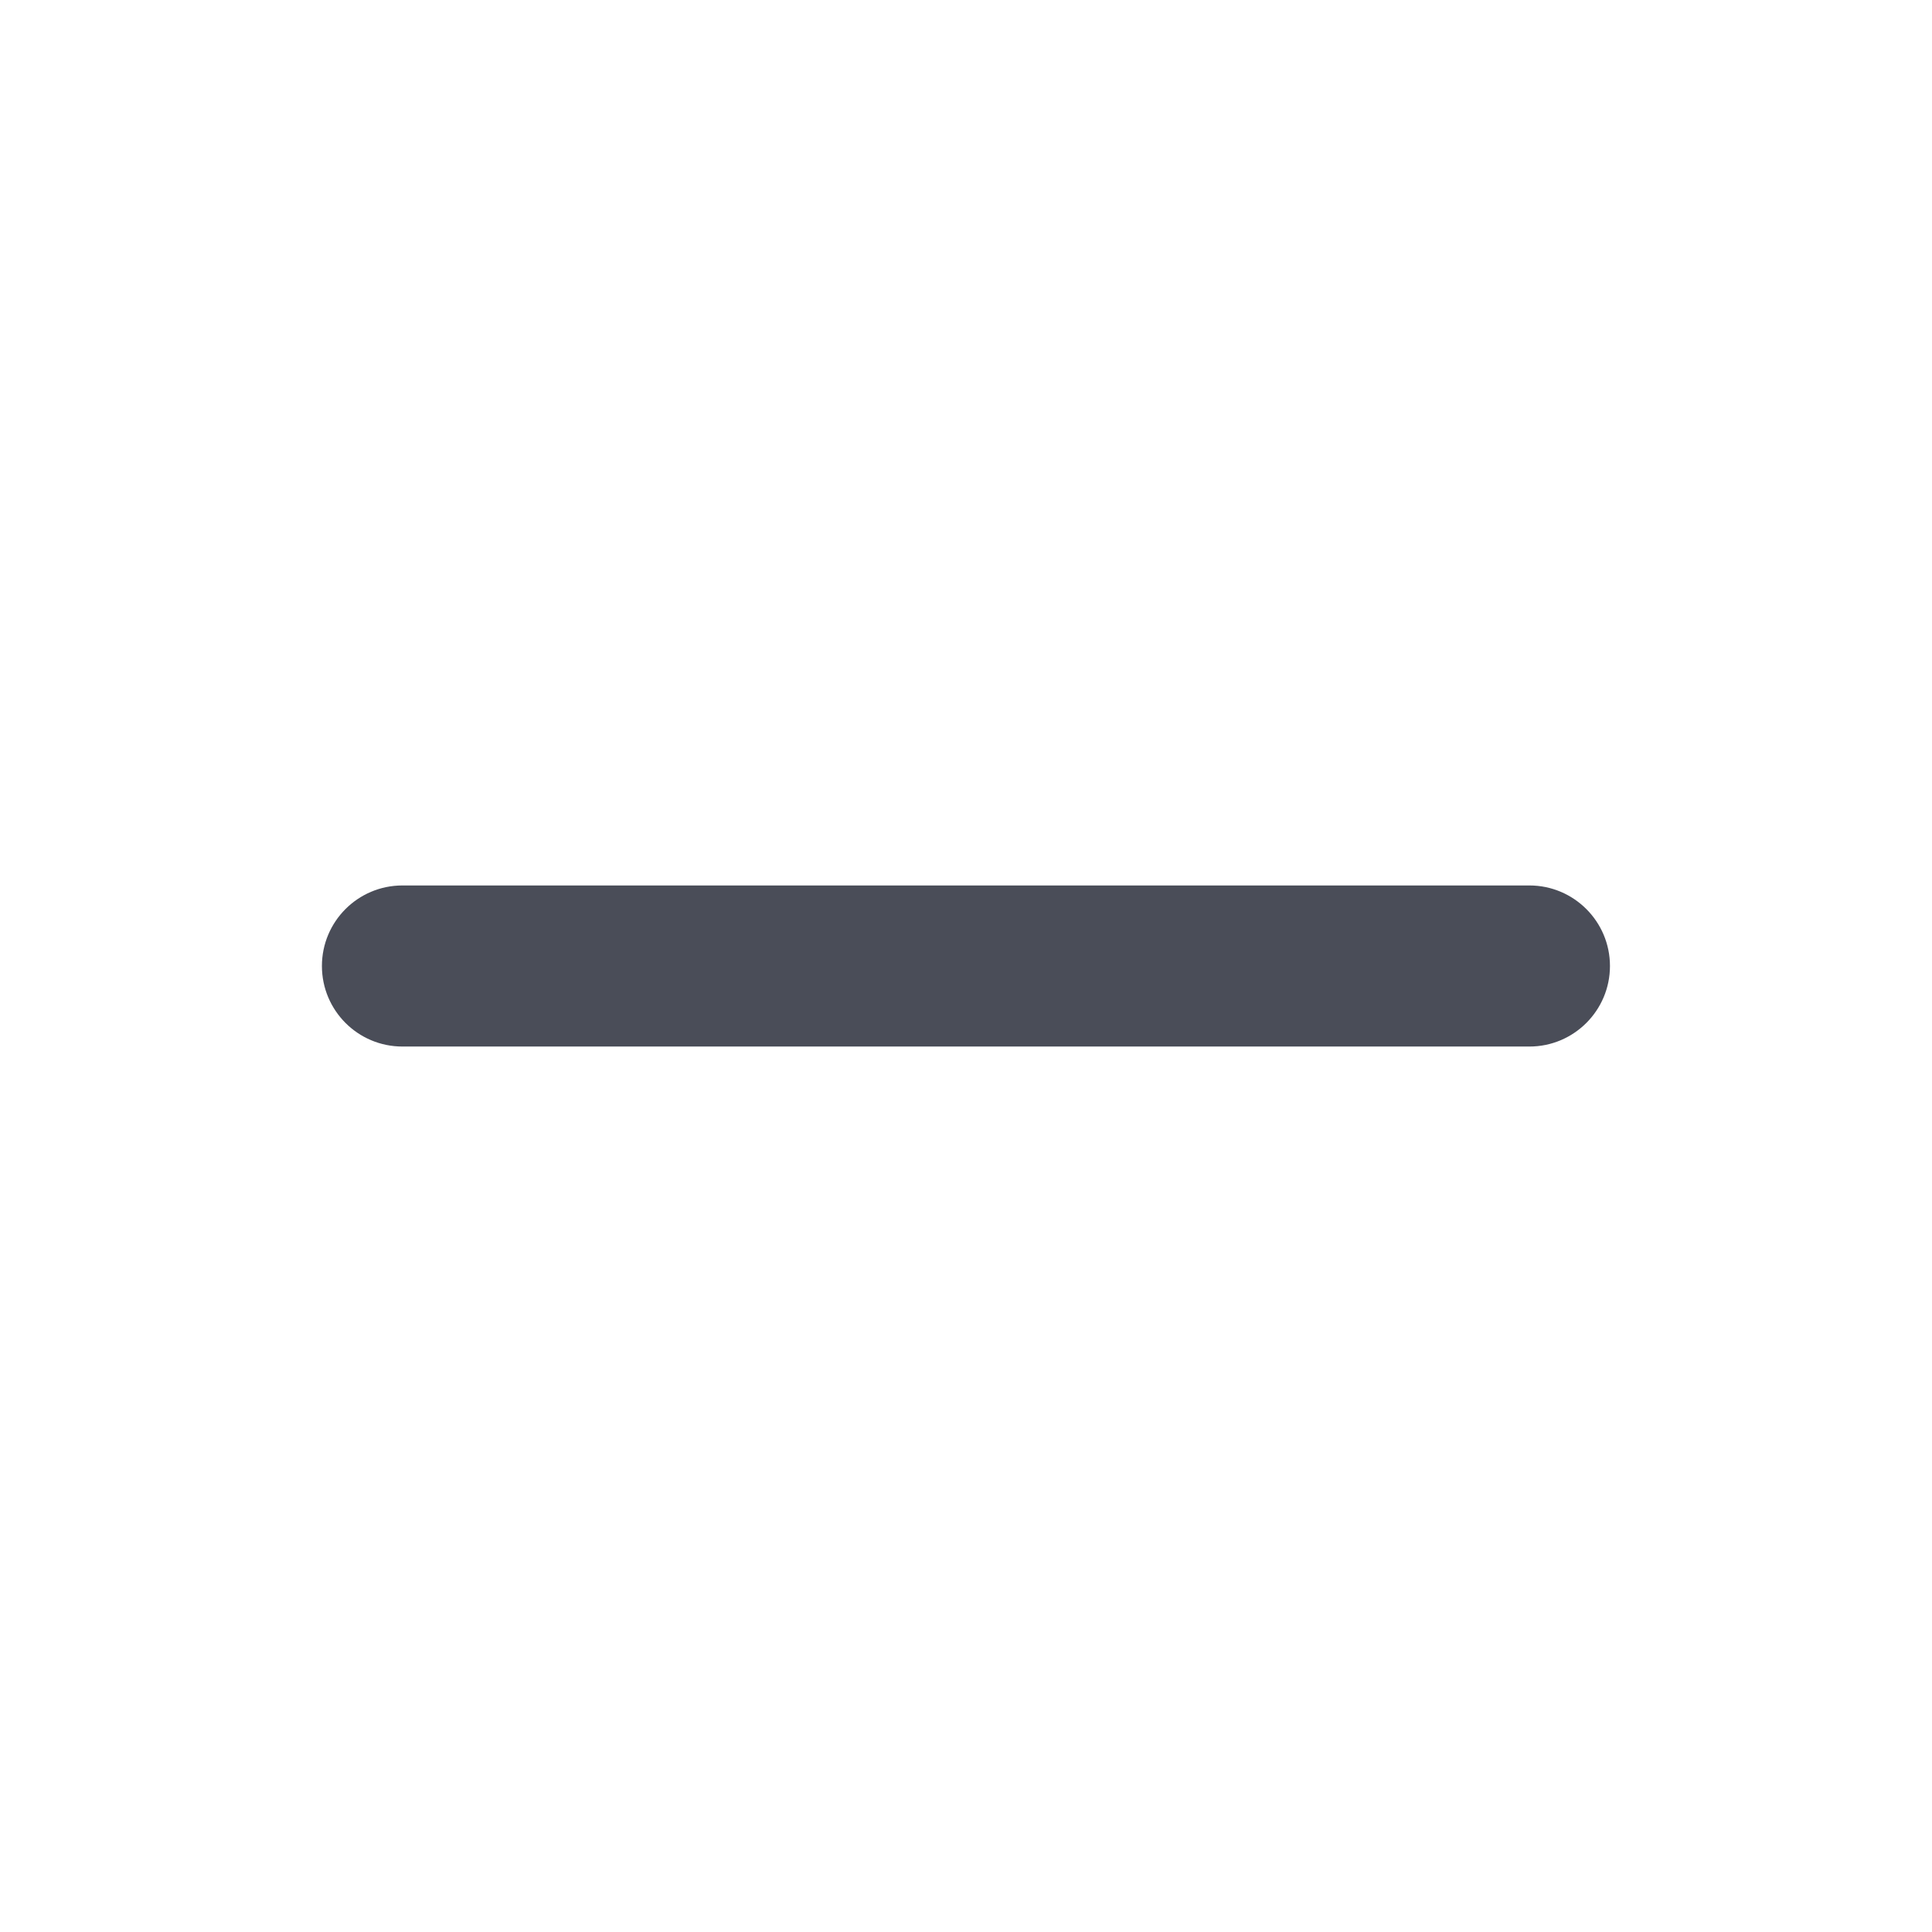
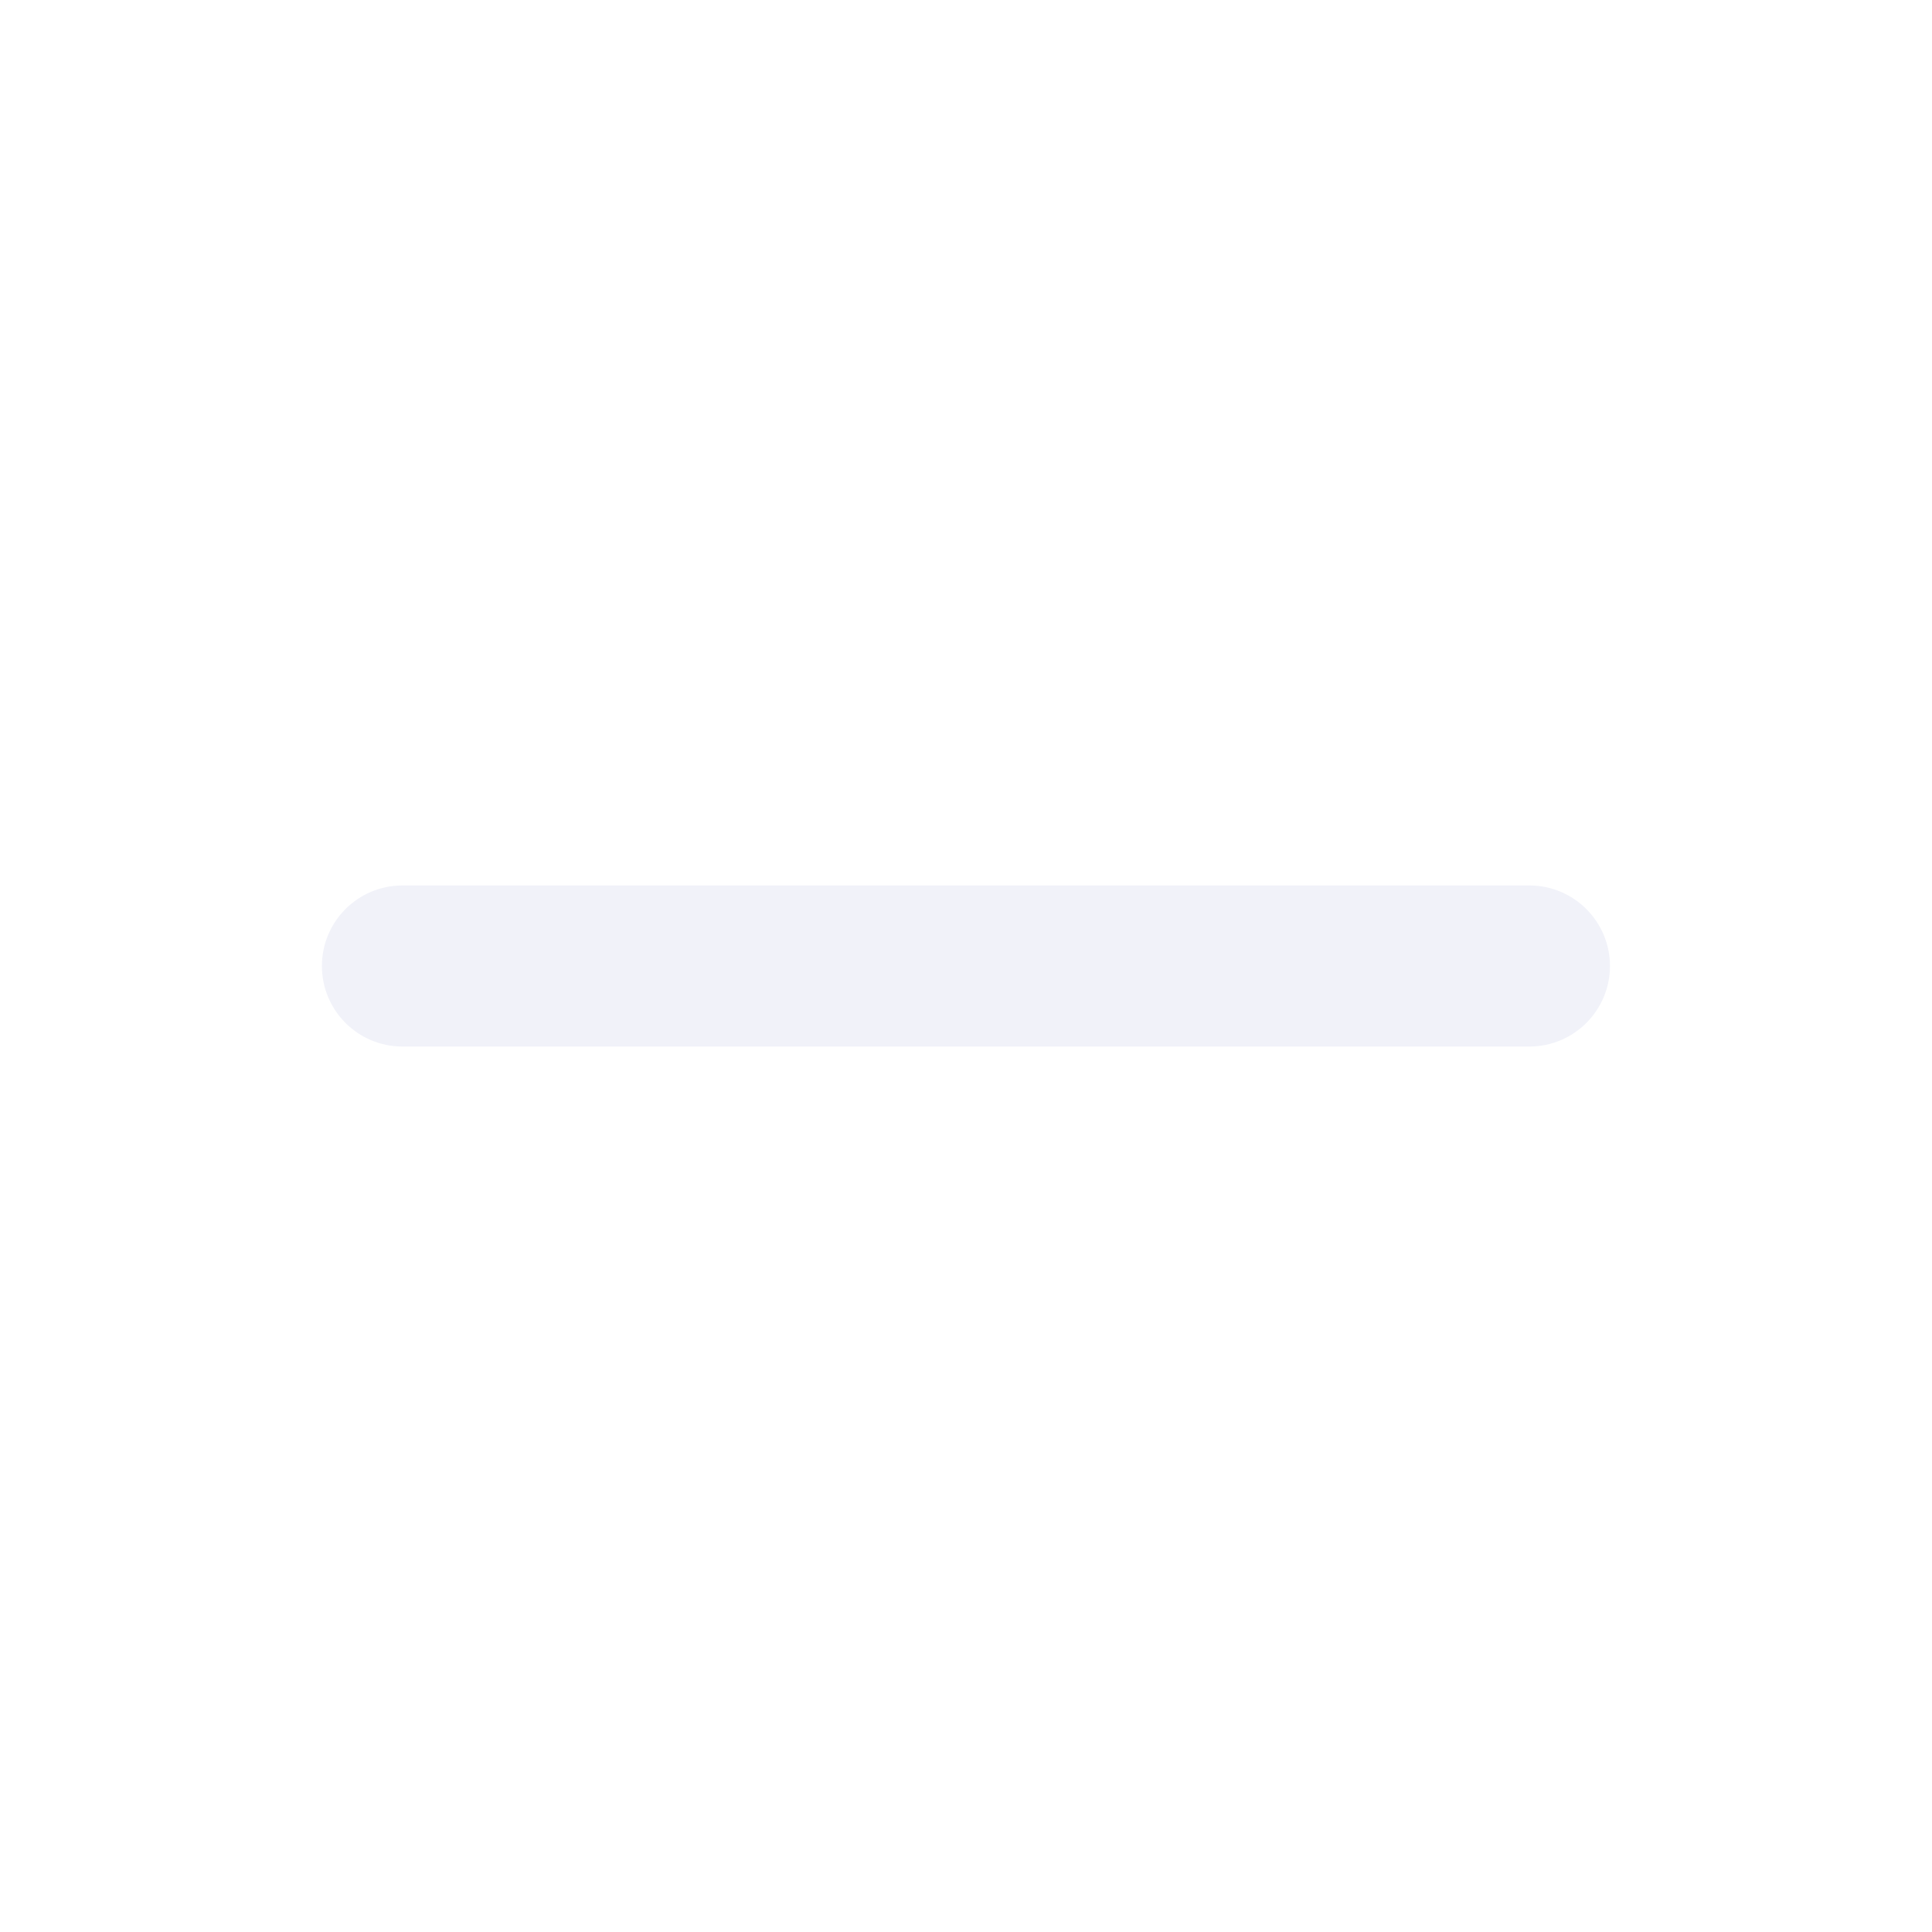
<svg xmlns="http://www.w3.org/2000/svg" width="16" height="16" viewBox="0 0 16 16" fill="none">
-   <path fill-rule="evenodd" clip-rule="evenodd" d="M2.666 8C2.666 7.632 2.964 7.333 3.333 7.333H12.666C13.034 7.333 13.333 7.632 13.333 8C13.333 8.368 13.034 8.667 12.666 8.667H3.333C2.964 8.667 2.666 8.368 2.666 8Z" fill="#4A4D58" />
+   <path fill-rule="evenodd" clip-rule="evenodd" d="M2.666 8C2.666 7.632 2.964 7.333 3.333 7.333H12.666C13.034 7.333 13.333 7.632 13.333 8C13.333 8.368 13.034 8.667 12.666 8.667H3.333C2.964 8.667 2.666 8.368 2.666 8Z" fill="#F1F2F9" />
</svg>
